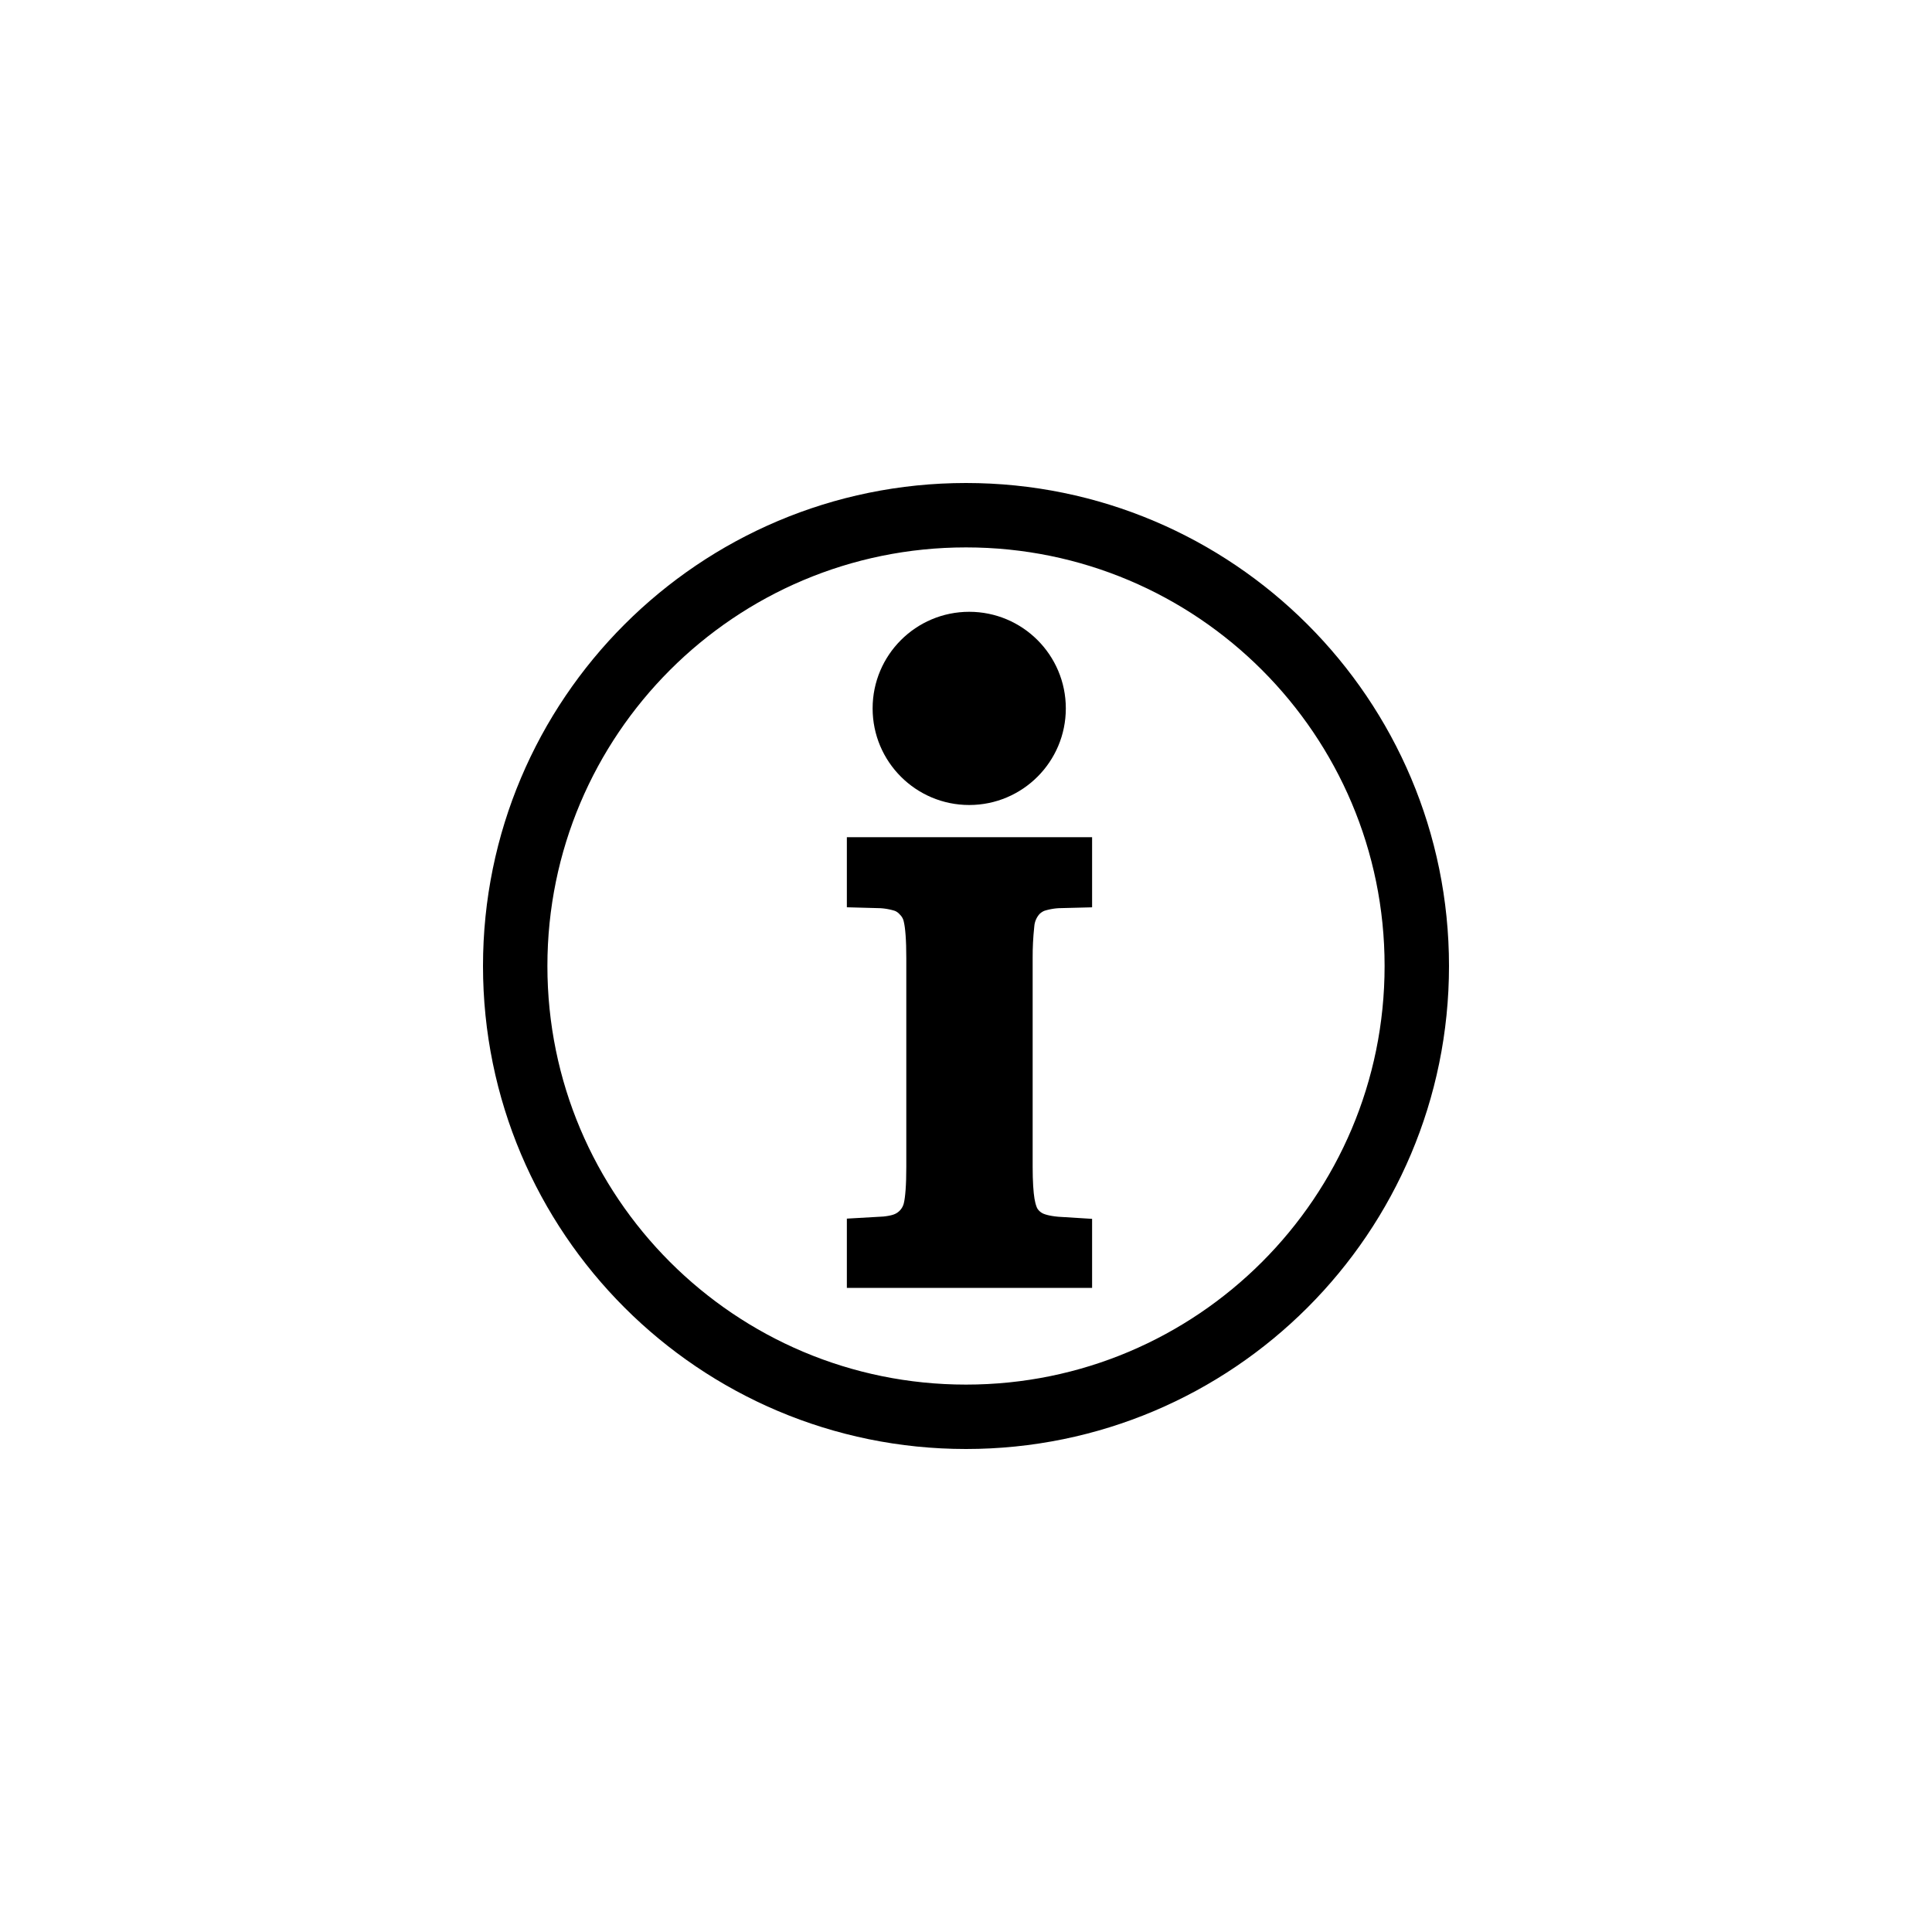
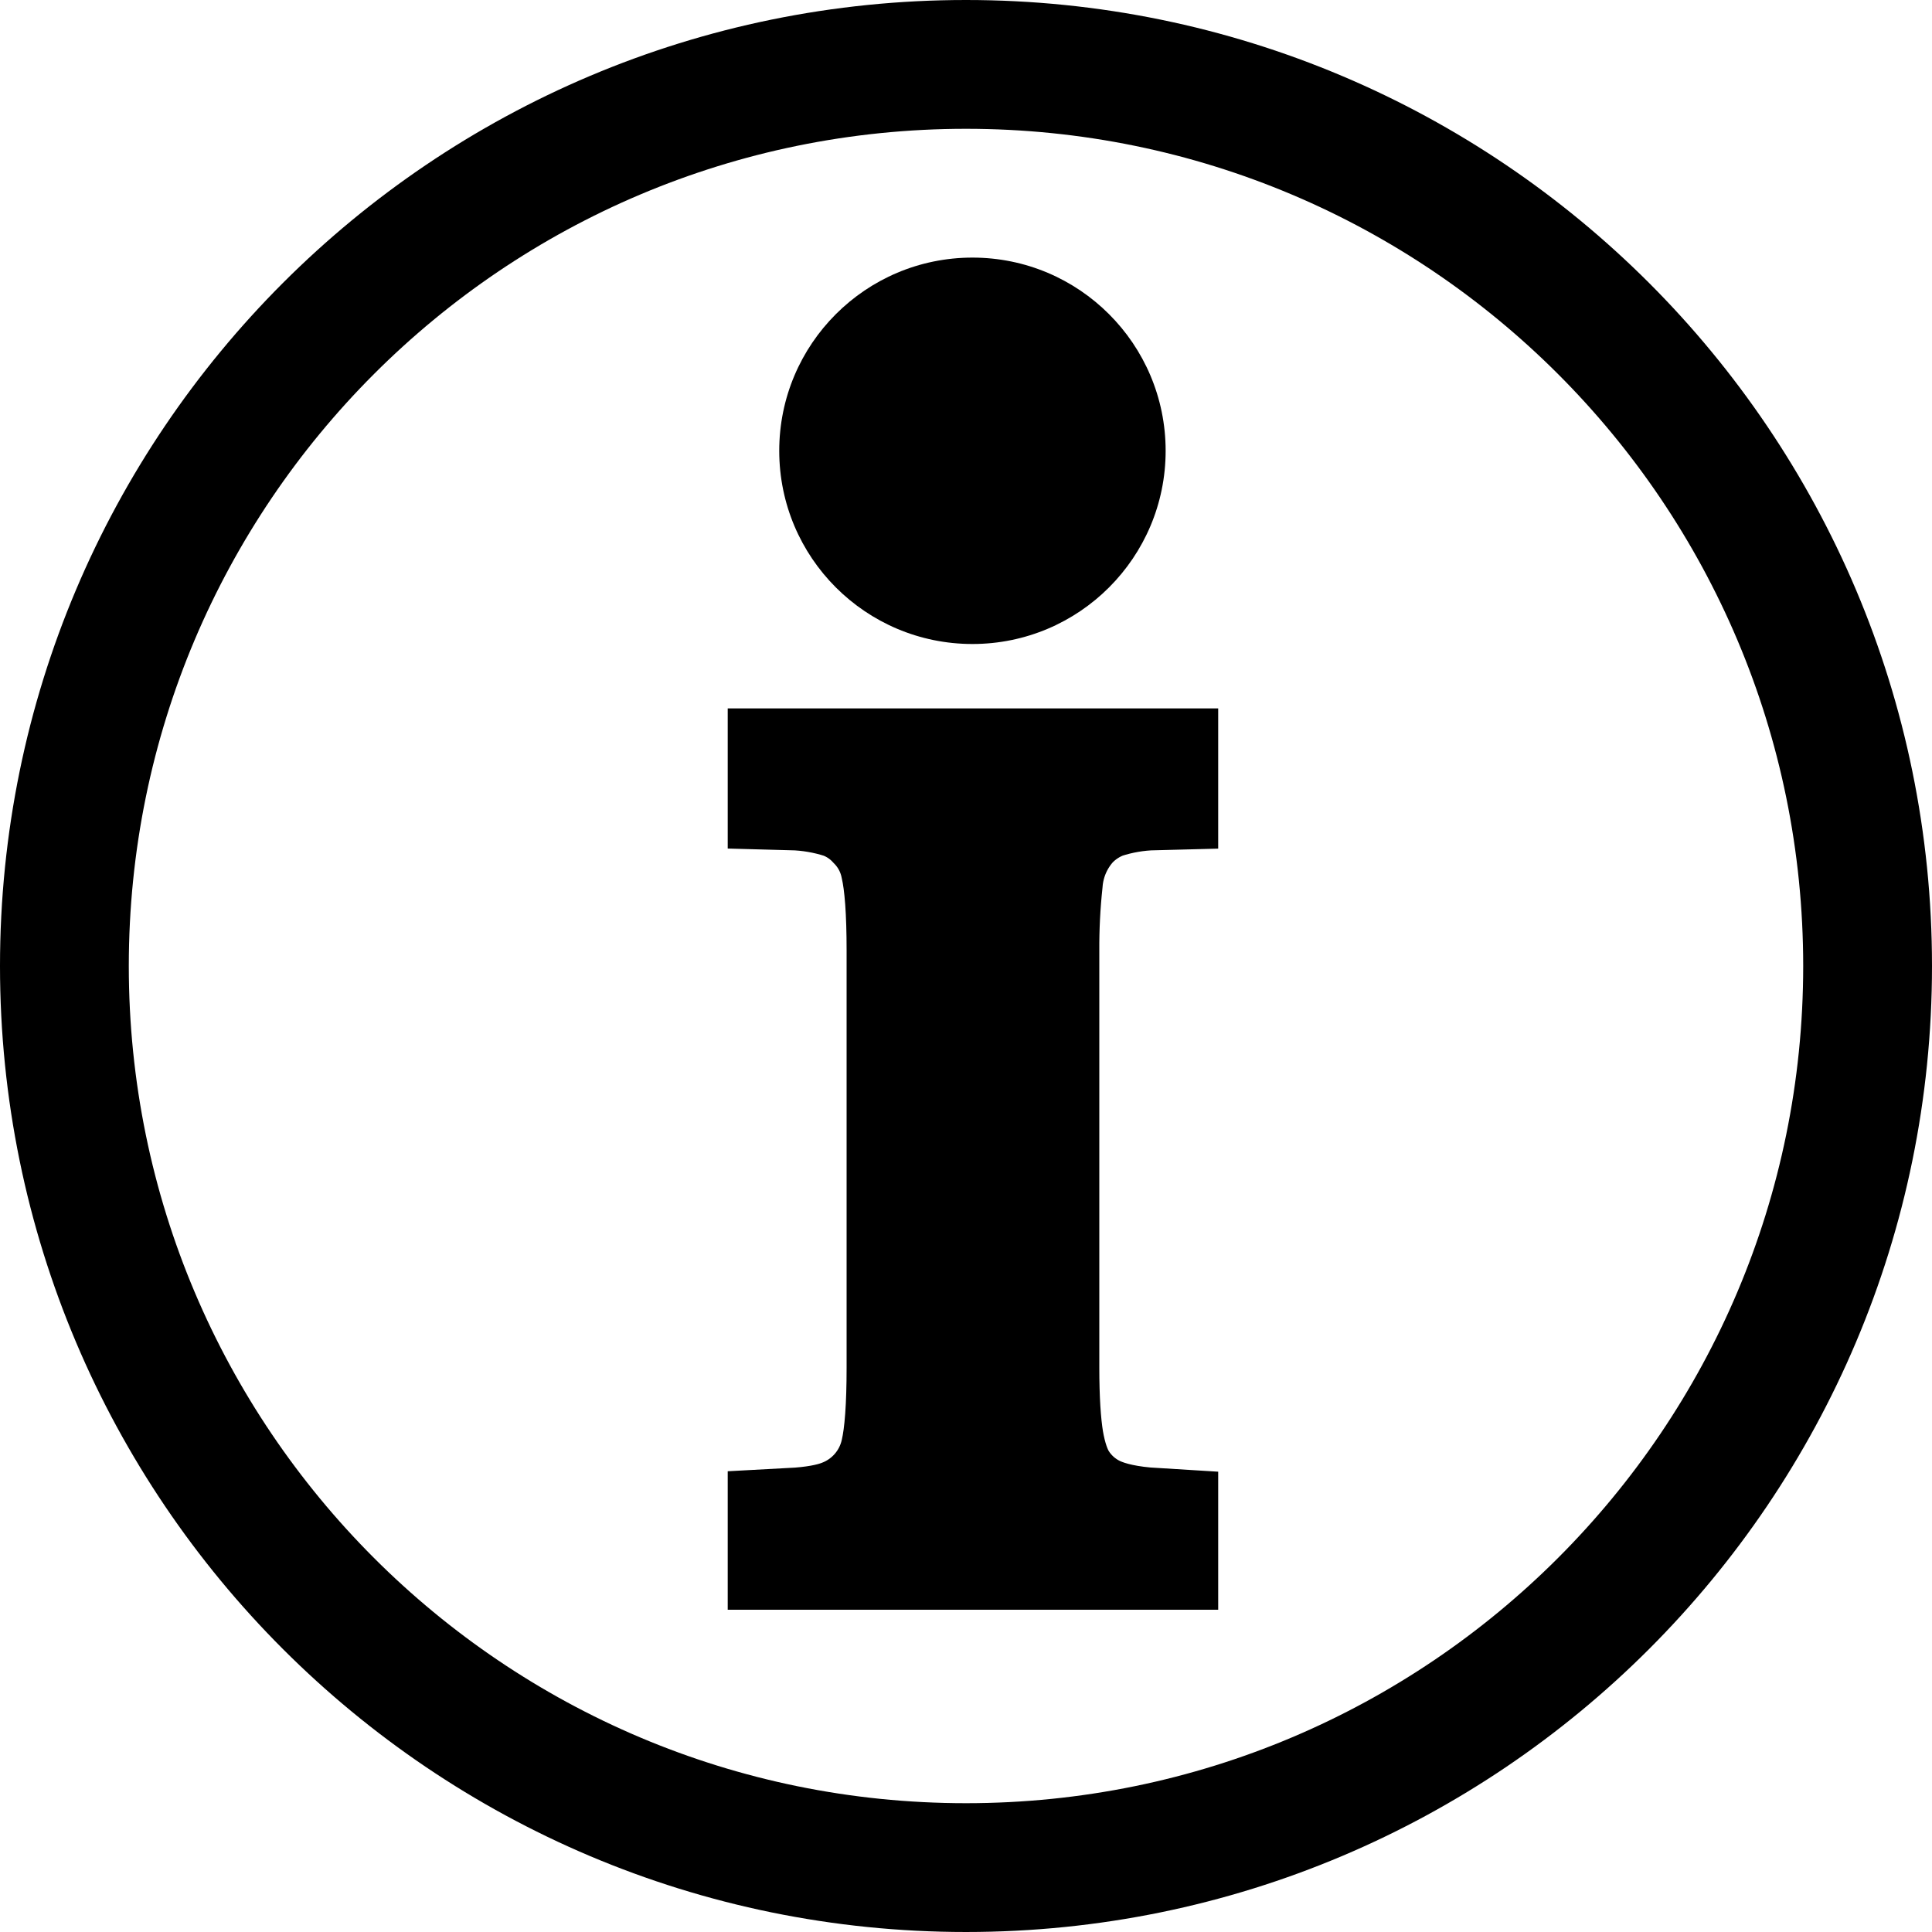
<svg xmlns="http://www.w3.org/2000/svg" width="80" height="80" version="1.1" id="svg12">
  <defs id="defs16" />
-   <g transform="matrix(2.666666,0,0,2.666664,21.33333,21.33333)" fill="none" fill-rule="evenodd" id="g10">
+   <g transform="matrix(5.333333,0,0,5.333329,2.666667,2.666665)" fill="none" fill-rule="evenodd" id="g10">
    <circle stroke="#000000" cx="7" cy="7" r="7" id="circle2" />
    <g transform="translate(5.5,1.5)" fill="#000000" id="g8">
      <path d="M 2.958,4 V 4.101 A 1.424,1.424 0 0 0 2.551,4.171 0.738,0.738 0 0 0 2.272,4.356 0.825,0.825 0 0 0 2.062,4.844 4.82,4.82 0 0 0 2.035,5.38 v 3.238 c 0,0.243 0.012,0.435 0.035,0.576 0.024,0.14 0.062,0.253 0.115,0.338 a 0.711,0.711 0 0 0 0.294,0.262 c 0.12,0.057 0.28,0.091 0.479,0.103 V 9.998 H 0.15 V 9.897 C 0.32,9.888 0.457,9.864 0.56,9.824 A 0.746,0.746 0 0 0 1.024,9.286 C 1.057,9.143 1.073,8.92 1.073,8.618 V 5.38 C 1.073,5.078 1.057,4.855 1.024,4.712 A 0.71,0.71 0 0 0 0.835,4.356 0.698,0.698 0 0 0 0.559,4.171 1.451,1.451 0 0 0 0.15,4.101 V 4 Z" stroke="#000000" id="path4" />
      <circle cx="1.55" cy="1.5" r="1.5" id="circle6" />
    </g>
  </g>
</svg>
